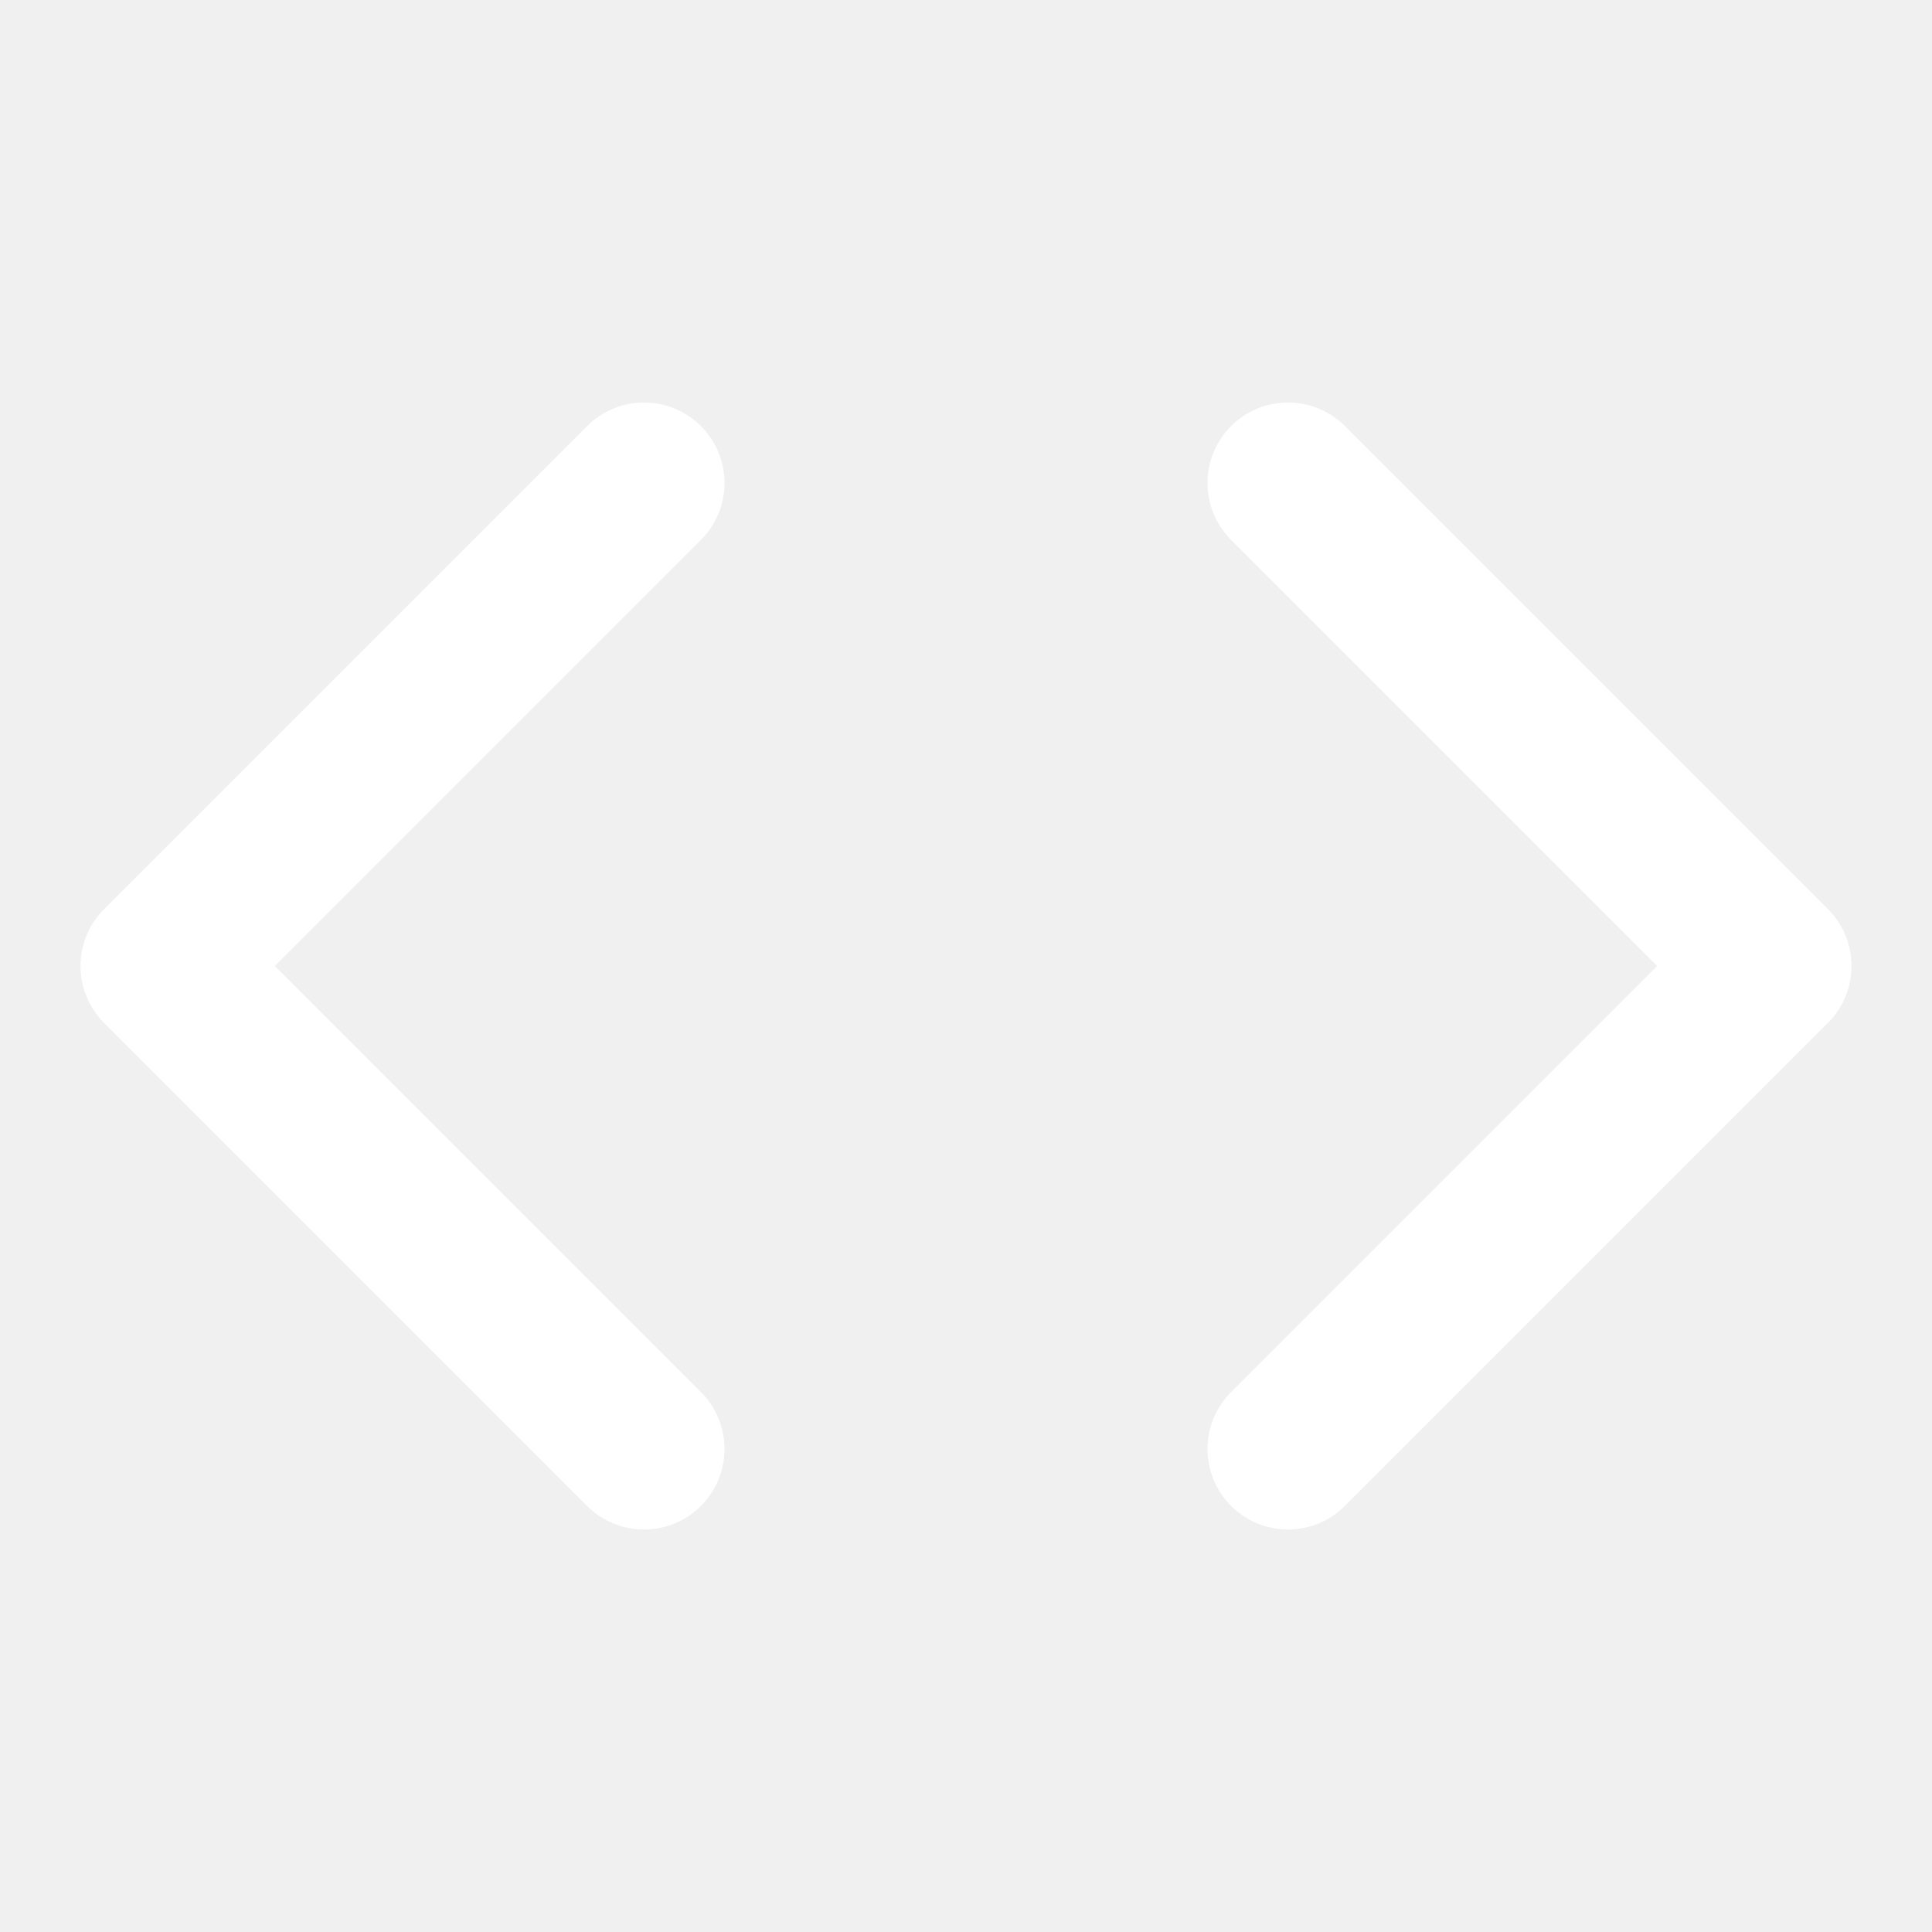
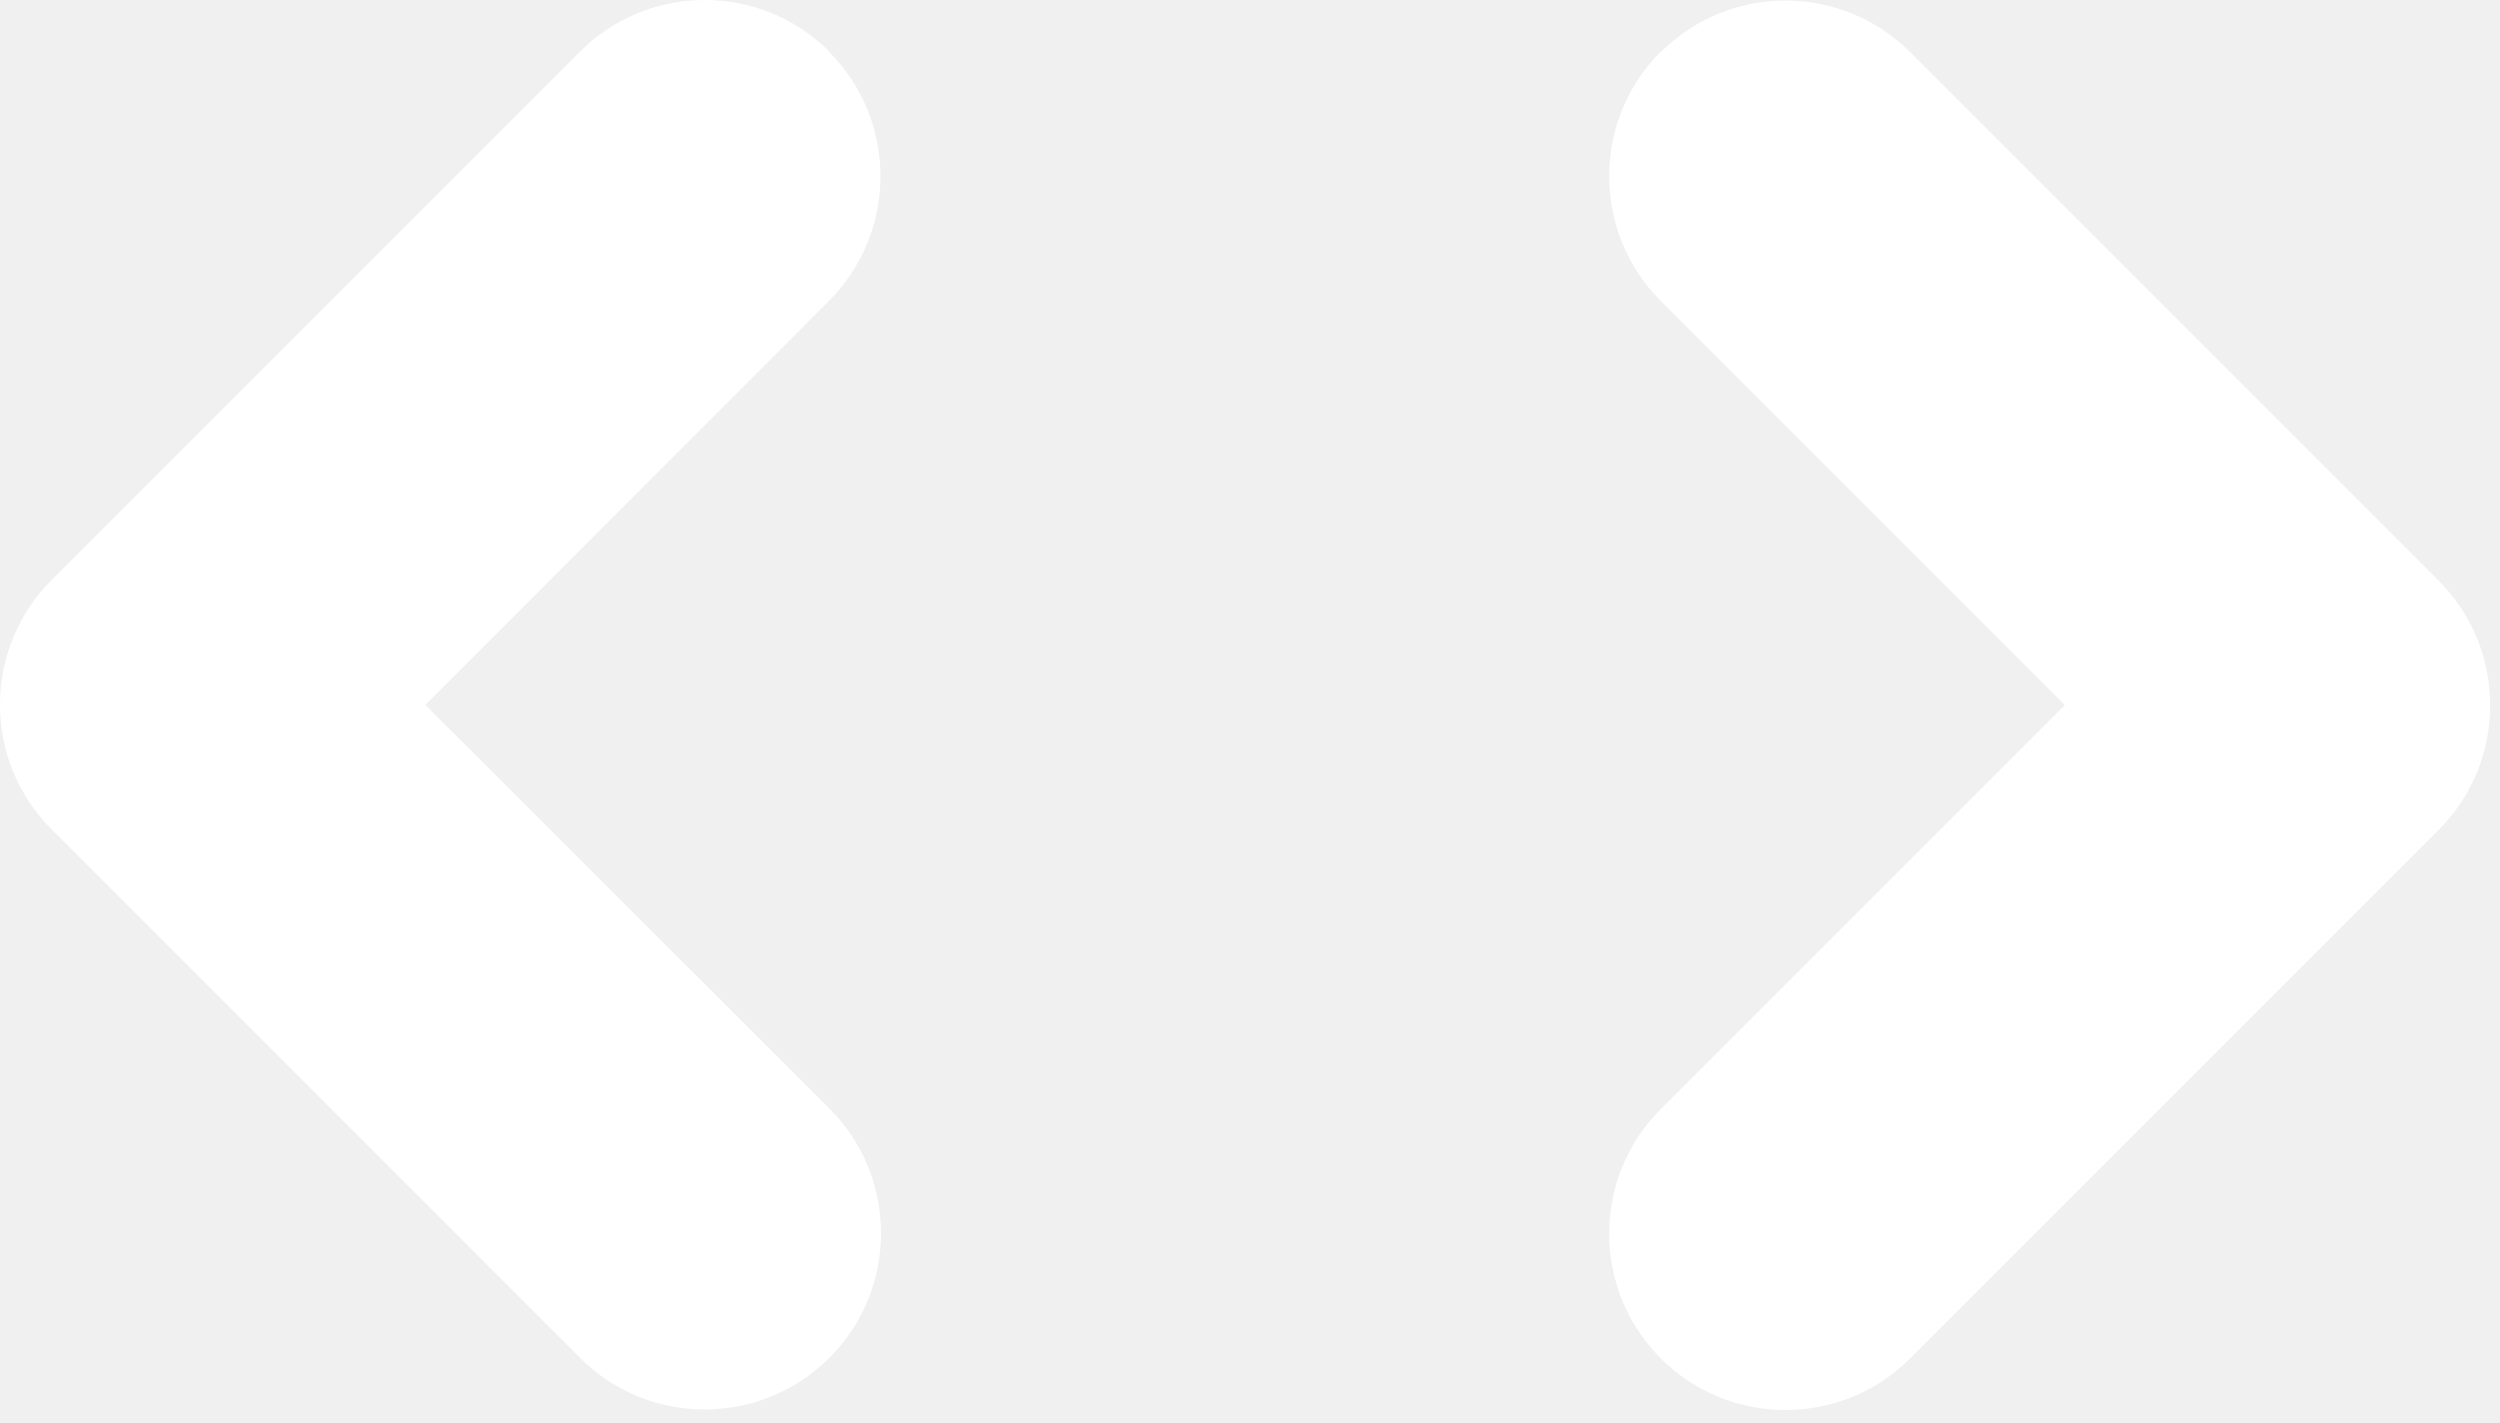
- <svg xmlns="http://www.w3.org/2000/svg" width="24" height="24" viewBox="0 0 24 24" fill="none" stroke="white" stroke-width="2" stroke-linecap="round" stroke-linejoin="round">
-   <polyline points="16 18 22 12 16 6" />
-   <polyline points="8 6 2 12 8 18" />
+ <svg xmlns="http://www.w3.org/2000/svg" viewBox="0 0 109 62" version="1.1" xml:space="preserve" style="fill-rule:evenodd;clip-rule:evenodd;stroke-linejoin:round;stroke-miterlimit:2;">
+   <path fill="white" d="M72.41,2.25c-3,3 -3,7.872 0,10.872l17.616,17.616l-17.616,17.616c-3,3 -3,7.872 0,10.872c3,3 7.872,3 10.872,0l23.04,-23.04c3,-3 3,-7.872 0,-10.872l-23.04,-23.04c-3,-3 -7.872,-3 -10.872,0l0,-0.024Zm-36.248,0c-3,-3 -7.872,-3 -10.872,0l-23.04,23.04c-3,3 -3,7.872 0,10.872l23.04,23.04c3,3 7.872,3 10.872,0c3,-3 3,-7.872 0,-10.872l-17.616,-17.592l17.592,-17.616c3,-3 3,-7.872 0,-10.872l0.024,0Z" />
</svg>
